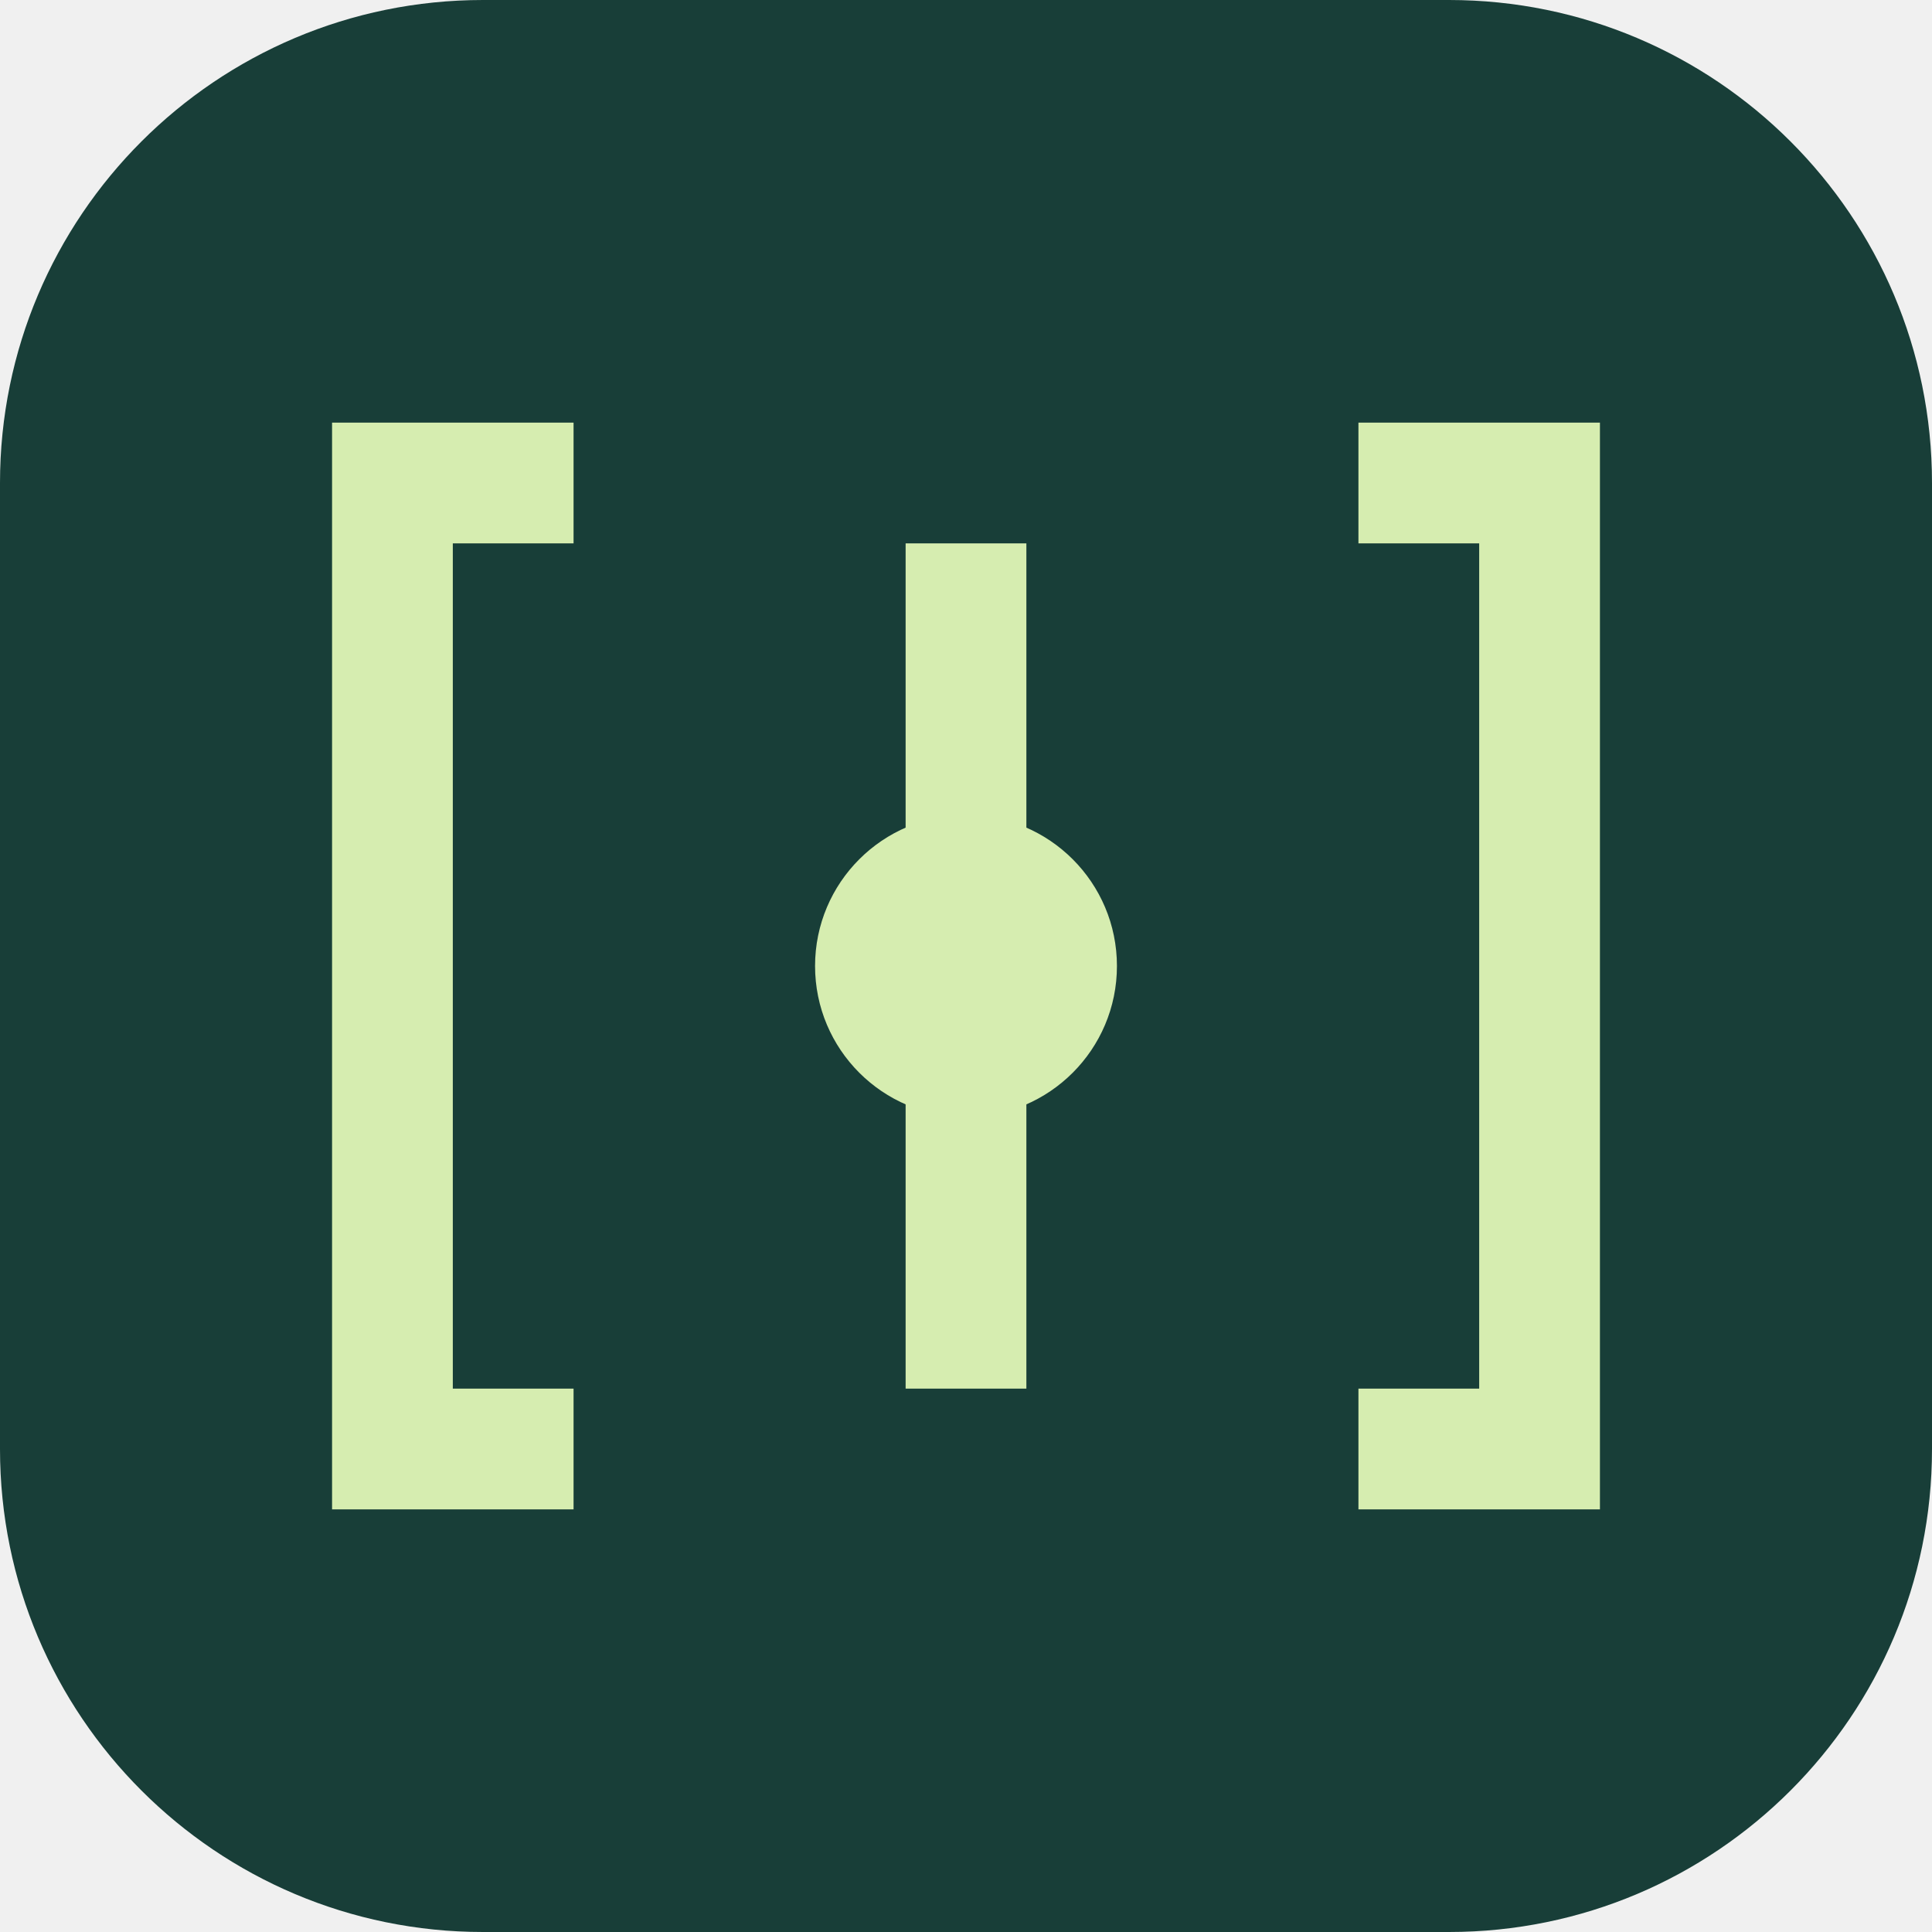
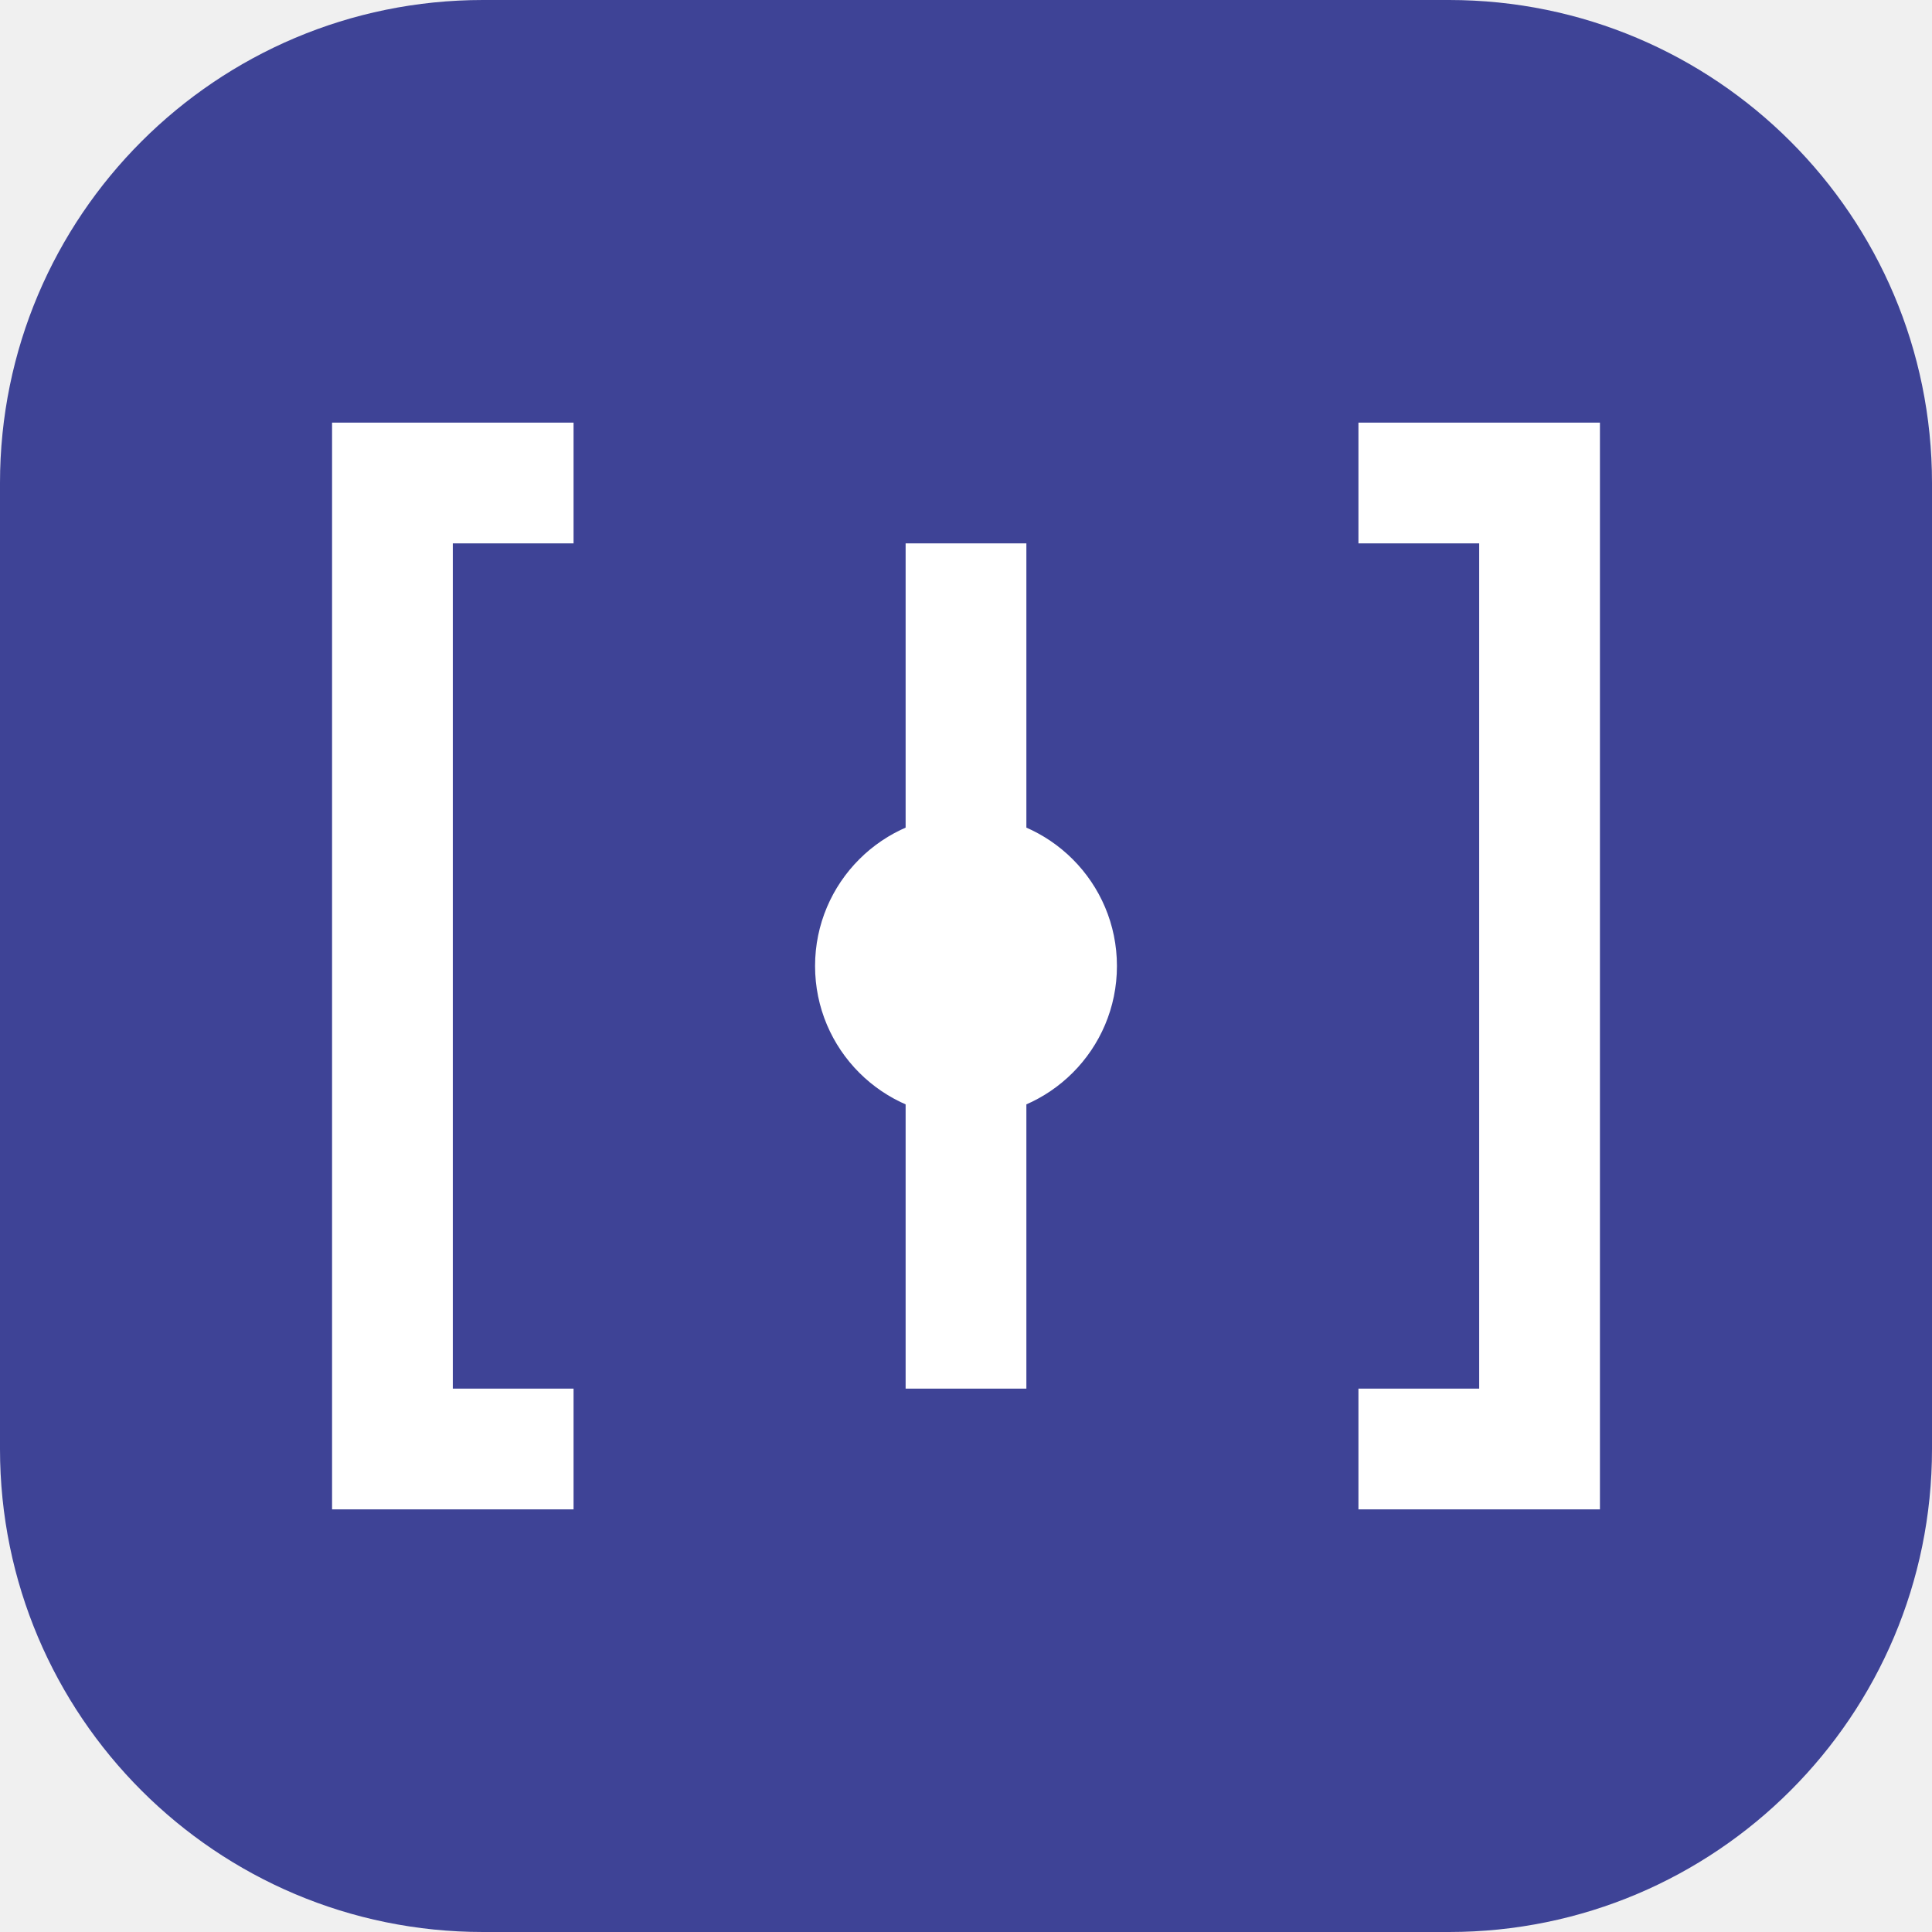
<svg xmlns="http://www.w3.org/2000/svg" viewBox="0 0 64 64">
-   <rect width="64" height="64" rx="16" fill="#183e38" />
-   <path d="M19 16h-6v32h6m26-32h6v32h-6M32 18v28" fill="none" stroke="#d6edb0" stroke-width="4" />
-   <circle cx="32" cy="32" r="5" fill="#d6edb0" />
+   <rect width="64" height="64" rx="16" fill="#3E4396" />
+   <path d="M19 16h-6v32h6m26-32h6v32h-6M32 18v28" fill="none" stroke="#ffffff" stroke-width="4" />
+   <circle cx="32" cy="32" r="5" fill="#ffffff" />
</svg>
